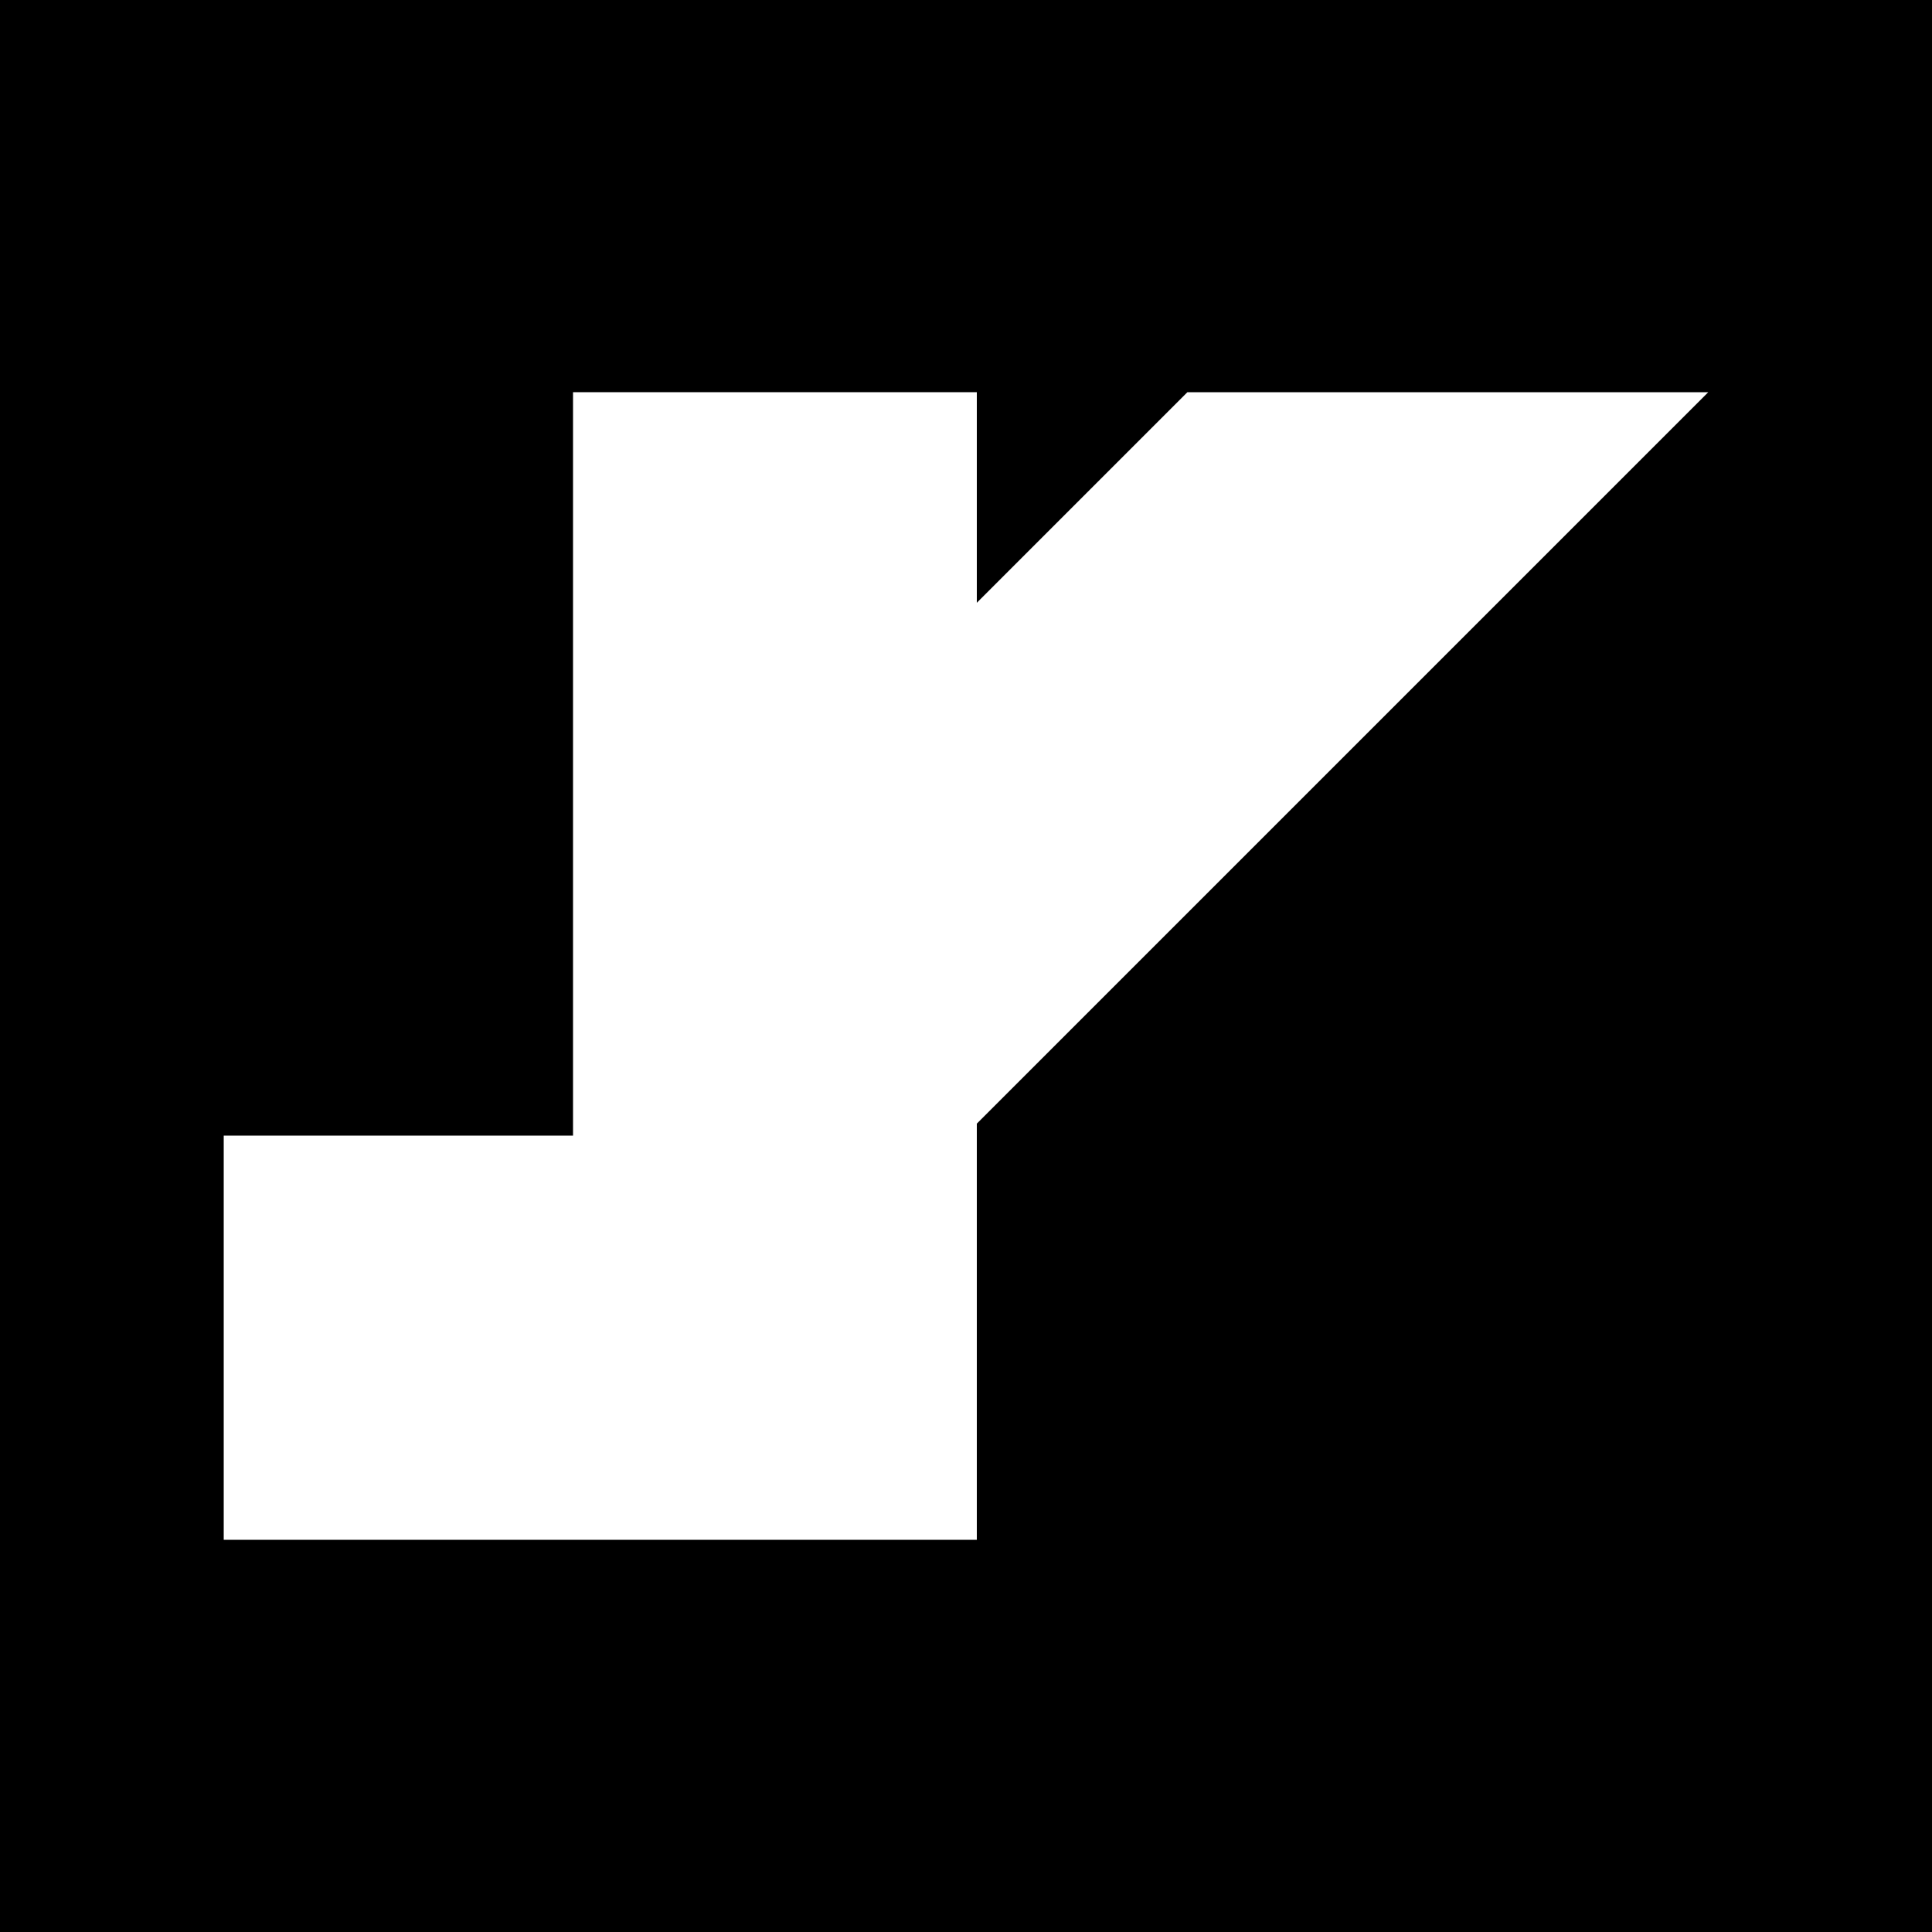
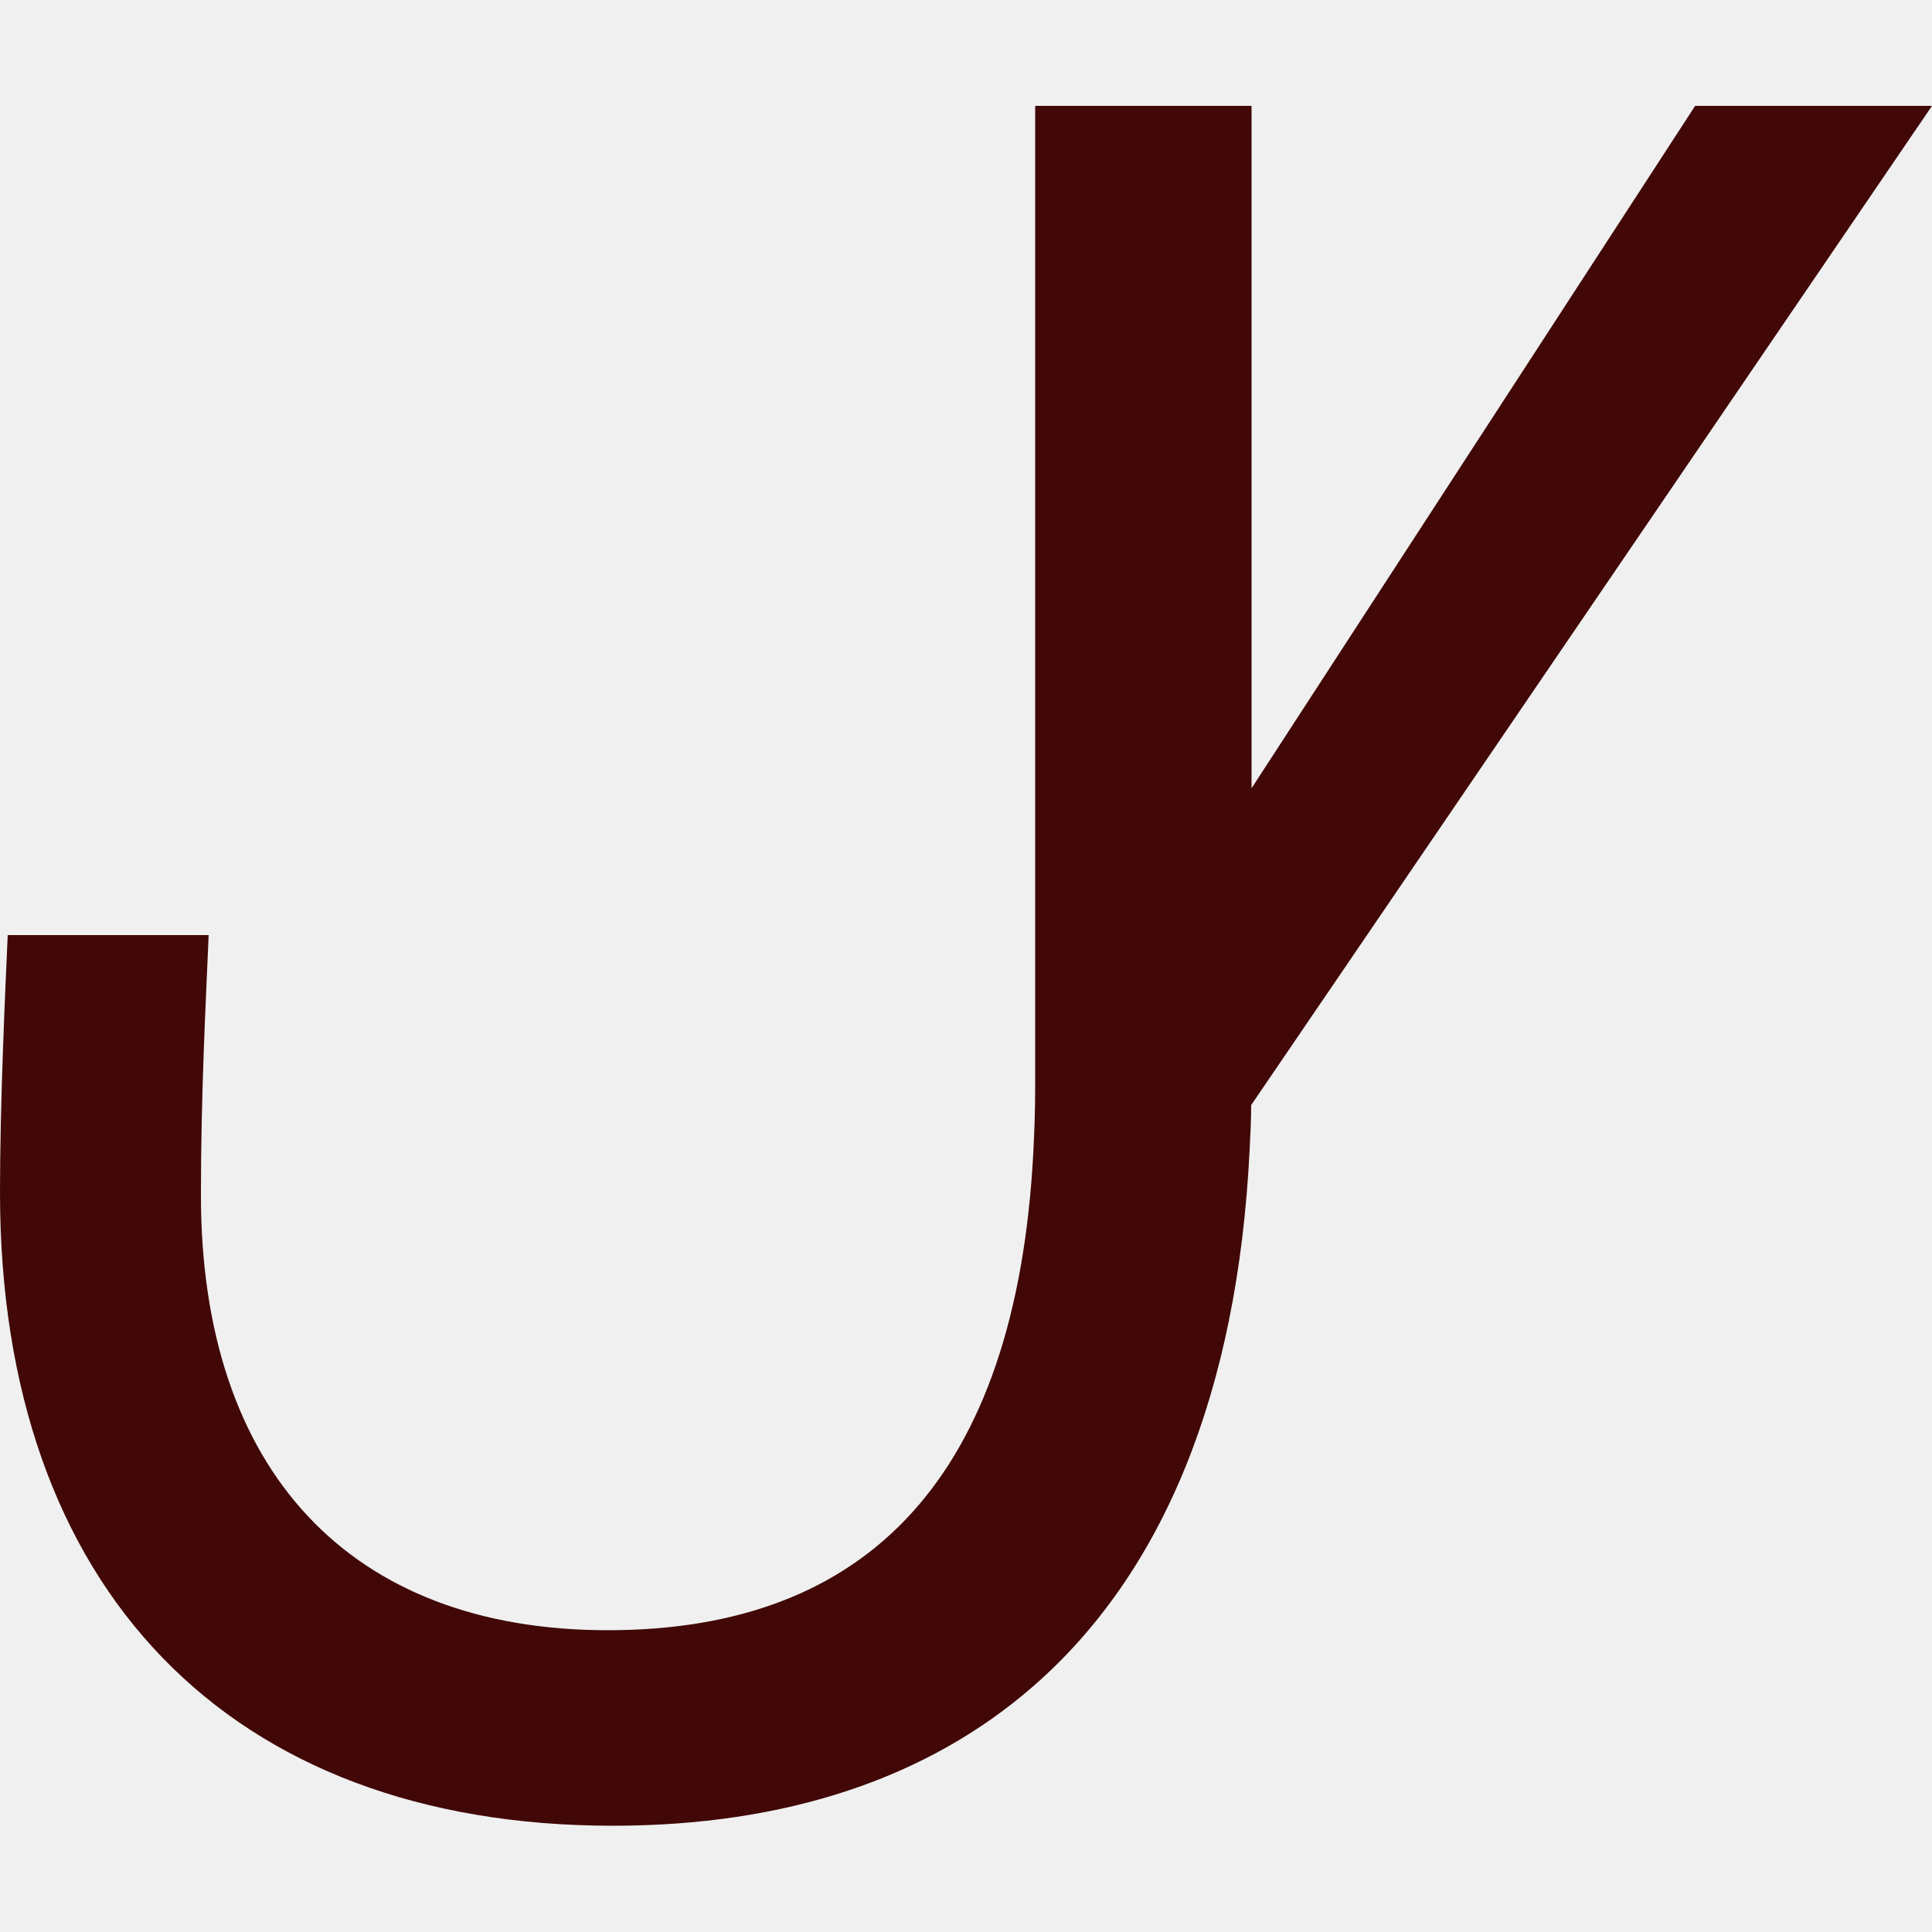
<svg xmlns="http://www.w3.org/2000/svg" version="1.1" id="Layer_1" x="0px" y="0px" viewBox="0 0 500 500" style="enable-background:new 0 0 500 500;" xml:space="preserve">
  <style type="text/css">
- 	.st0{fill:#FFFFFF;}
+ 	.st0{display:none;}
+ 	.st1{display:inline;}
+ 	.st2{fill:#FFFFFF;}
+ 	.st3{fill:#410807;}
</style>
-   <rect width="501.6" height="501.6" />
-   <g>
-     <polygon class="st0" points="252.8,398.5 57.9,398.5 57.9,293.9 148.3,293.9 148.3,101.5 252.8,101.5  " />
-     <polygon class="st0" points="224.5,319.1 163.6,245.2 307.3,101.5 442.1,101.5  " />
+   <g id="Layer_1_1_" class="st0">
+     <rect class="st1" width="501.6" height="501.6" />
+     <g class="st1">
+       <polygon class="st2" points="252.8,398.5 57.9,398.5 57.9,293.9 148.3,293.9 148.3,101.5 252.8,101.5   " />
+       <polygon class="st2" points="224.5,319.1 163.6,245.2 307.3,101.5 442.1,101.5   " />
+     </g>
+   </g>
+   <g id="Layer_2_1_">
+     <path class="st3" d="M438.7,27.4L323.9,204V27.4h-56v253.9c0,6-0.2,11.7-0.5,17.3c-4.5,83.5-42.7,123.3-110.1,123.3   C90.6,421.9,52,380.6,52,309.3c0-26.7,1.3-50.6,2-67.3H2c-0.7,15.3-2,44-2,66.6c0,102.6,59.3,163.9,158.6,163.9   c44.8,0,81.5-12.3,108.8-36.1c33.5-29.2,52.9-75.9,56-138.8c0.2-3.8,0.4-7.7,0.4-11.6L500,27.4H438.7z" />
  </g>
</svg>
